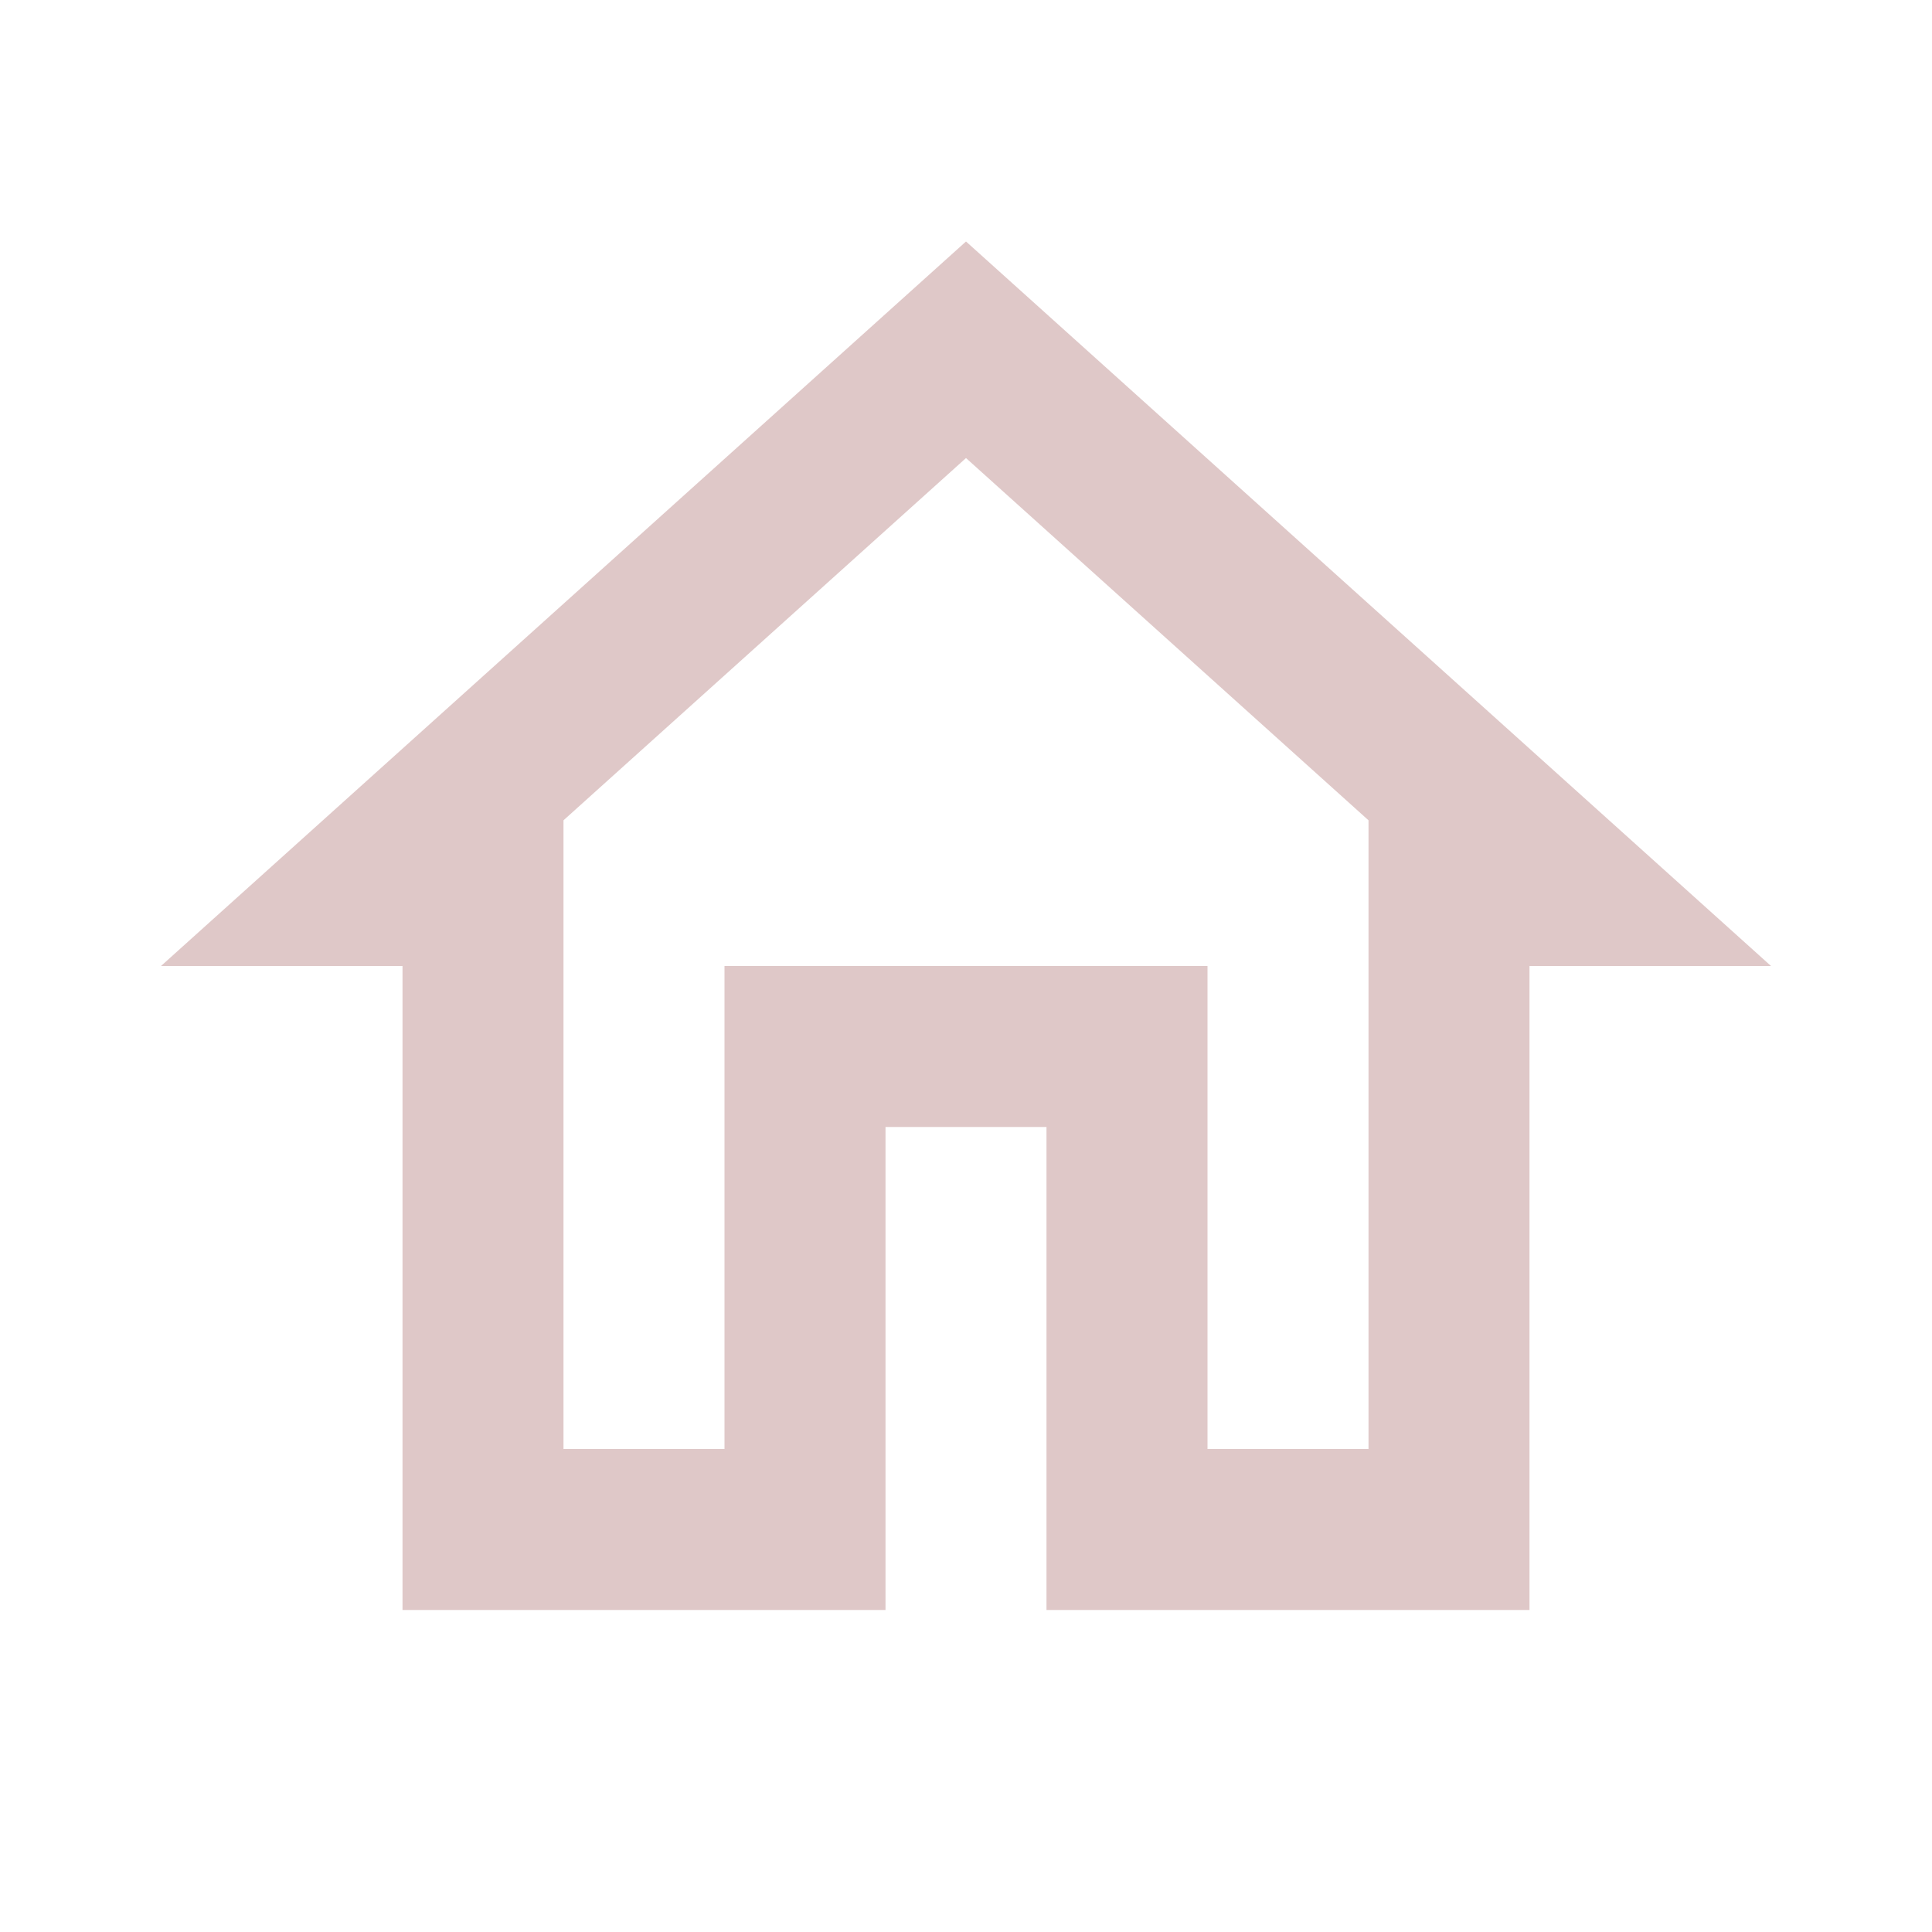
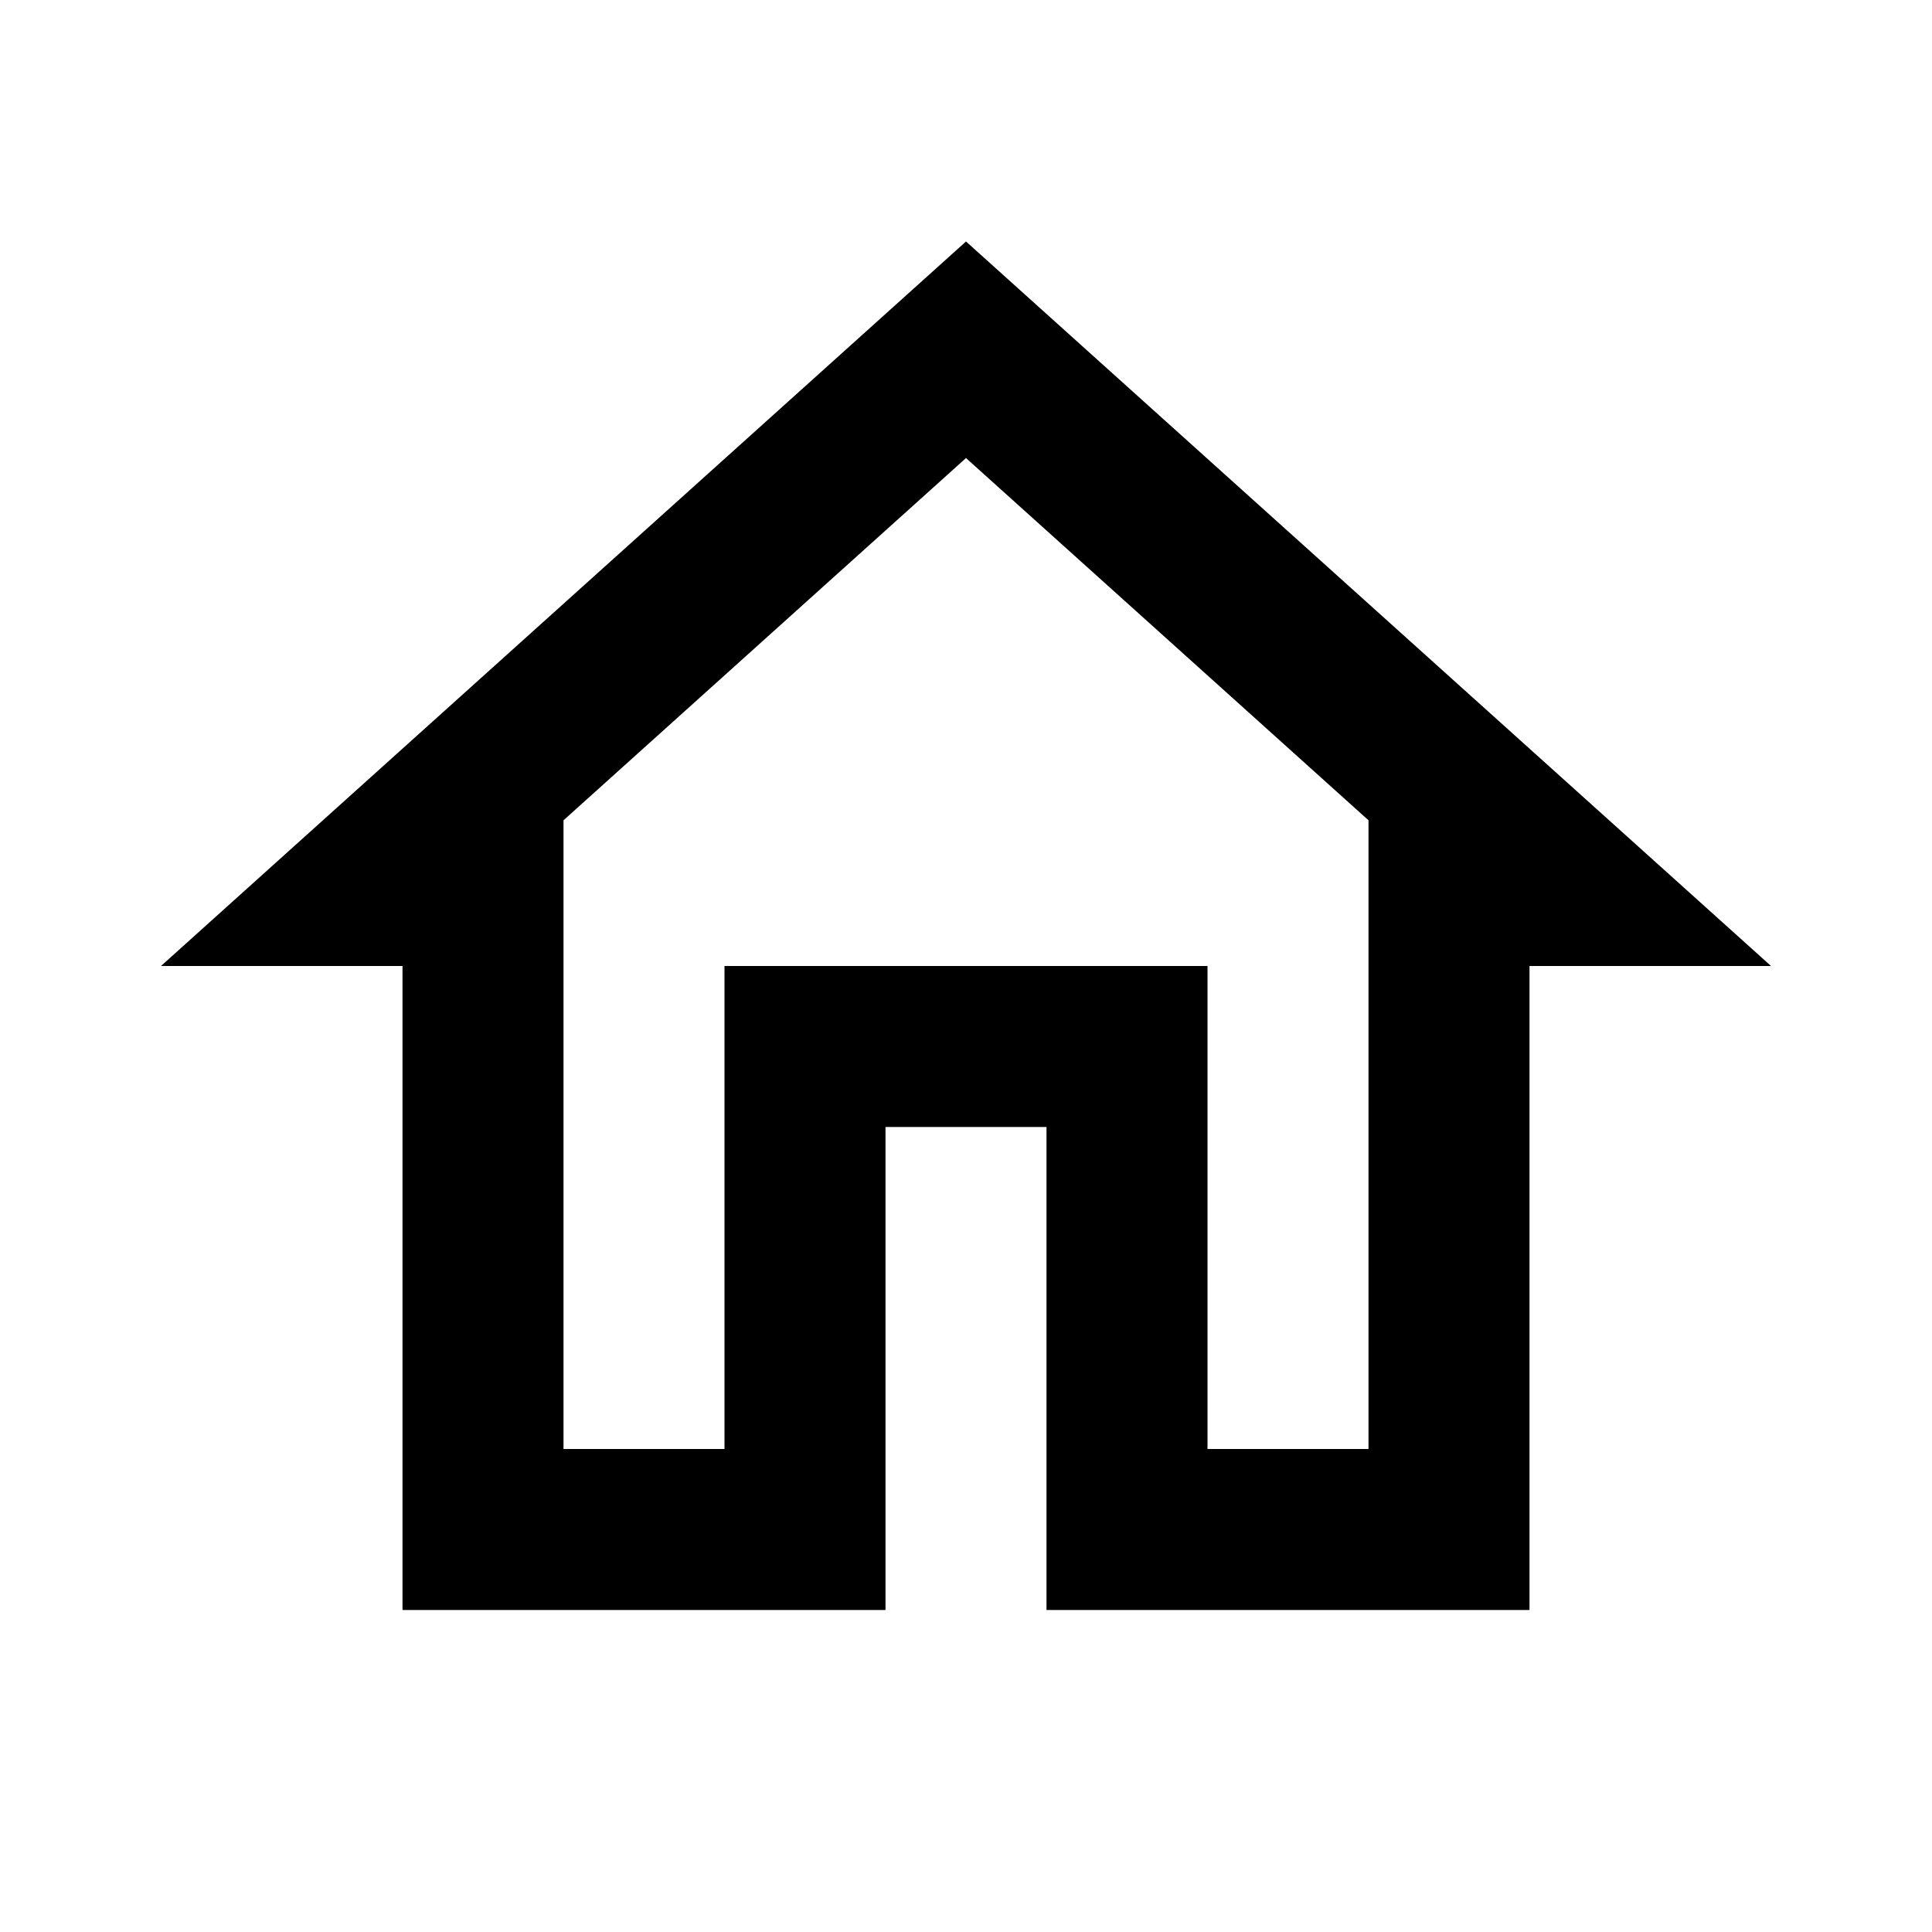
- <svg xmlns="http://www.w3.org/2000/svg" height="24px" viewBox="0 0 24 24" width="24px" fill="rgba(223, 200, 200, 1)">
+ <svg xmlns="http://www.w3.org/2000/svg" height="24px" viewBox="0 0 24 24" width="24px" fill="#000000">
  <path d="M0 0h24v24H0V0z" fill="none" />
  <path d="M12 5.69l5 4.5V18h-2v-6H9v6H7v-7.81l5-4.5M12 3L2 12h3v8h6v-6h2v6h6v-8h3L12 3z" />
</svg>
